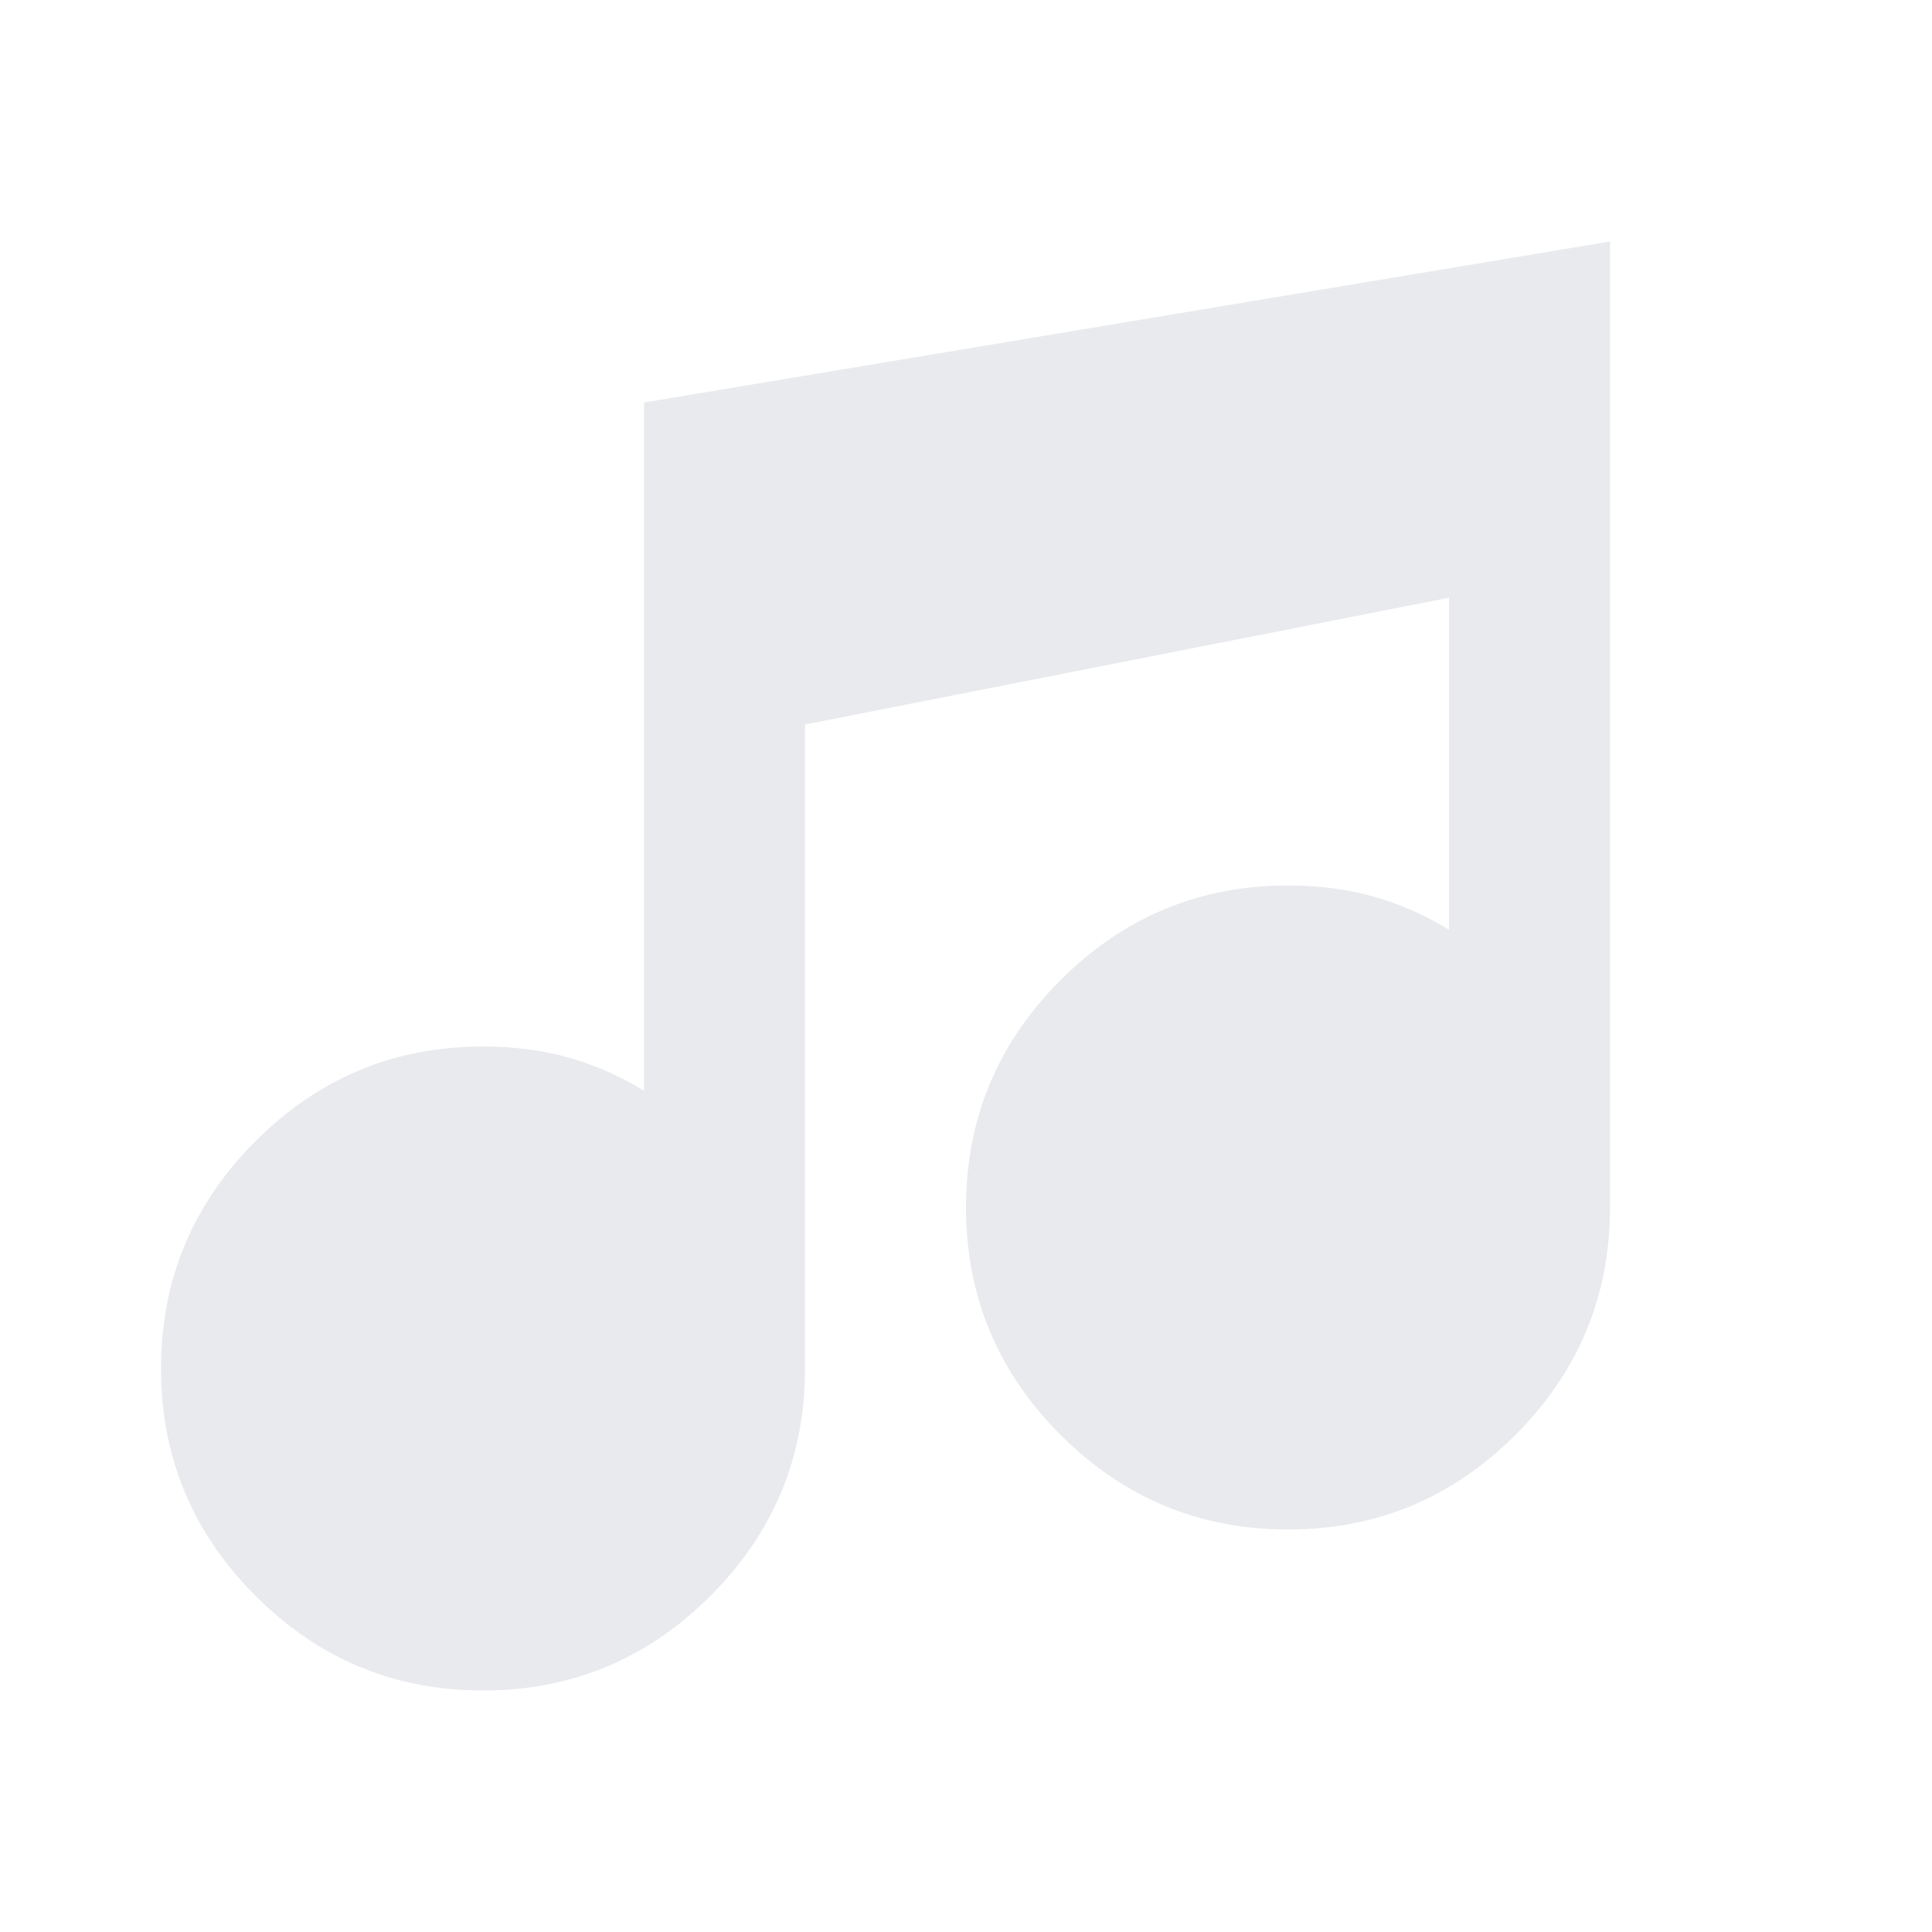
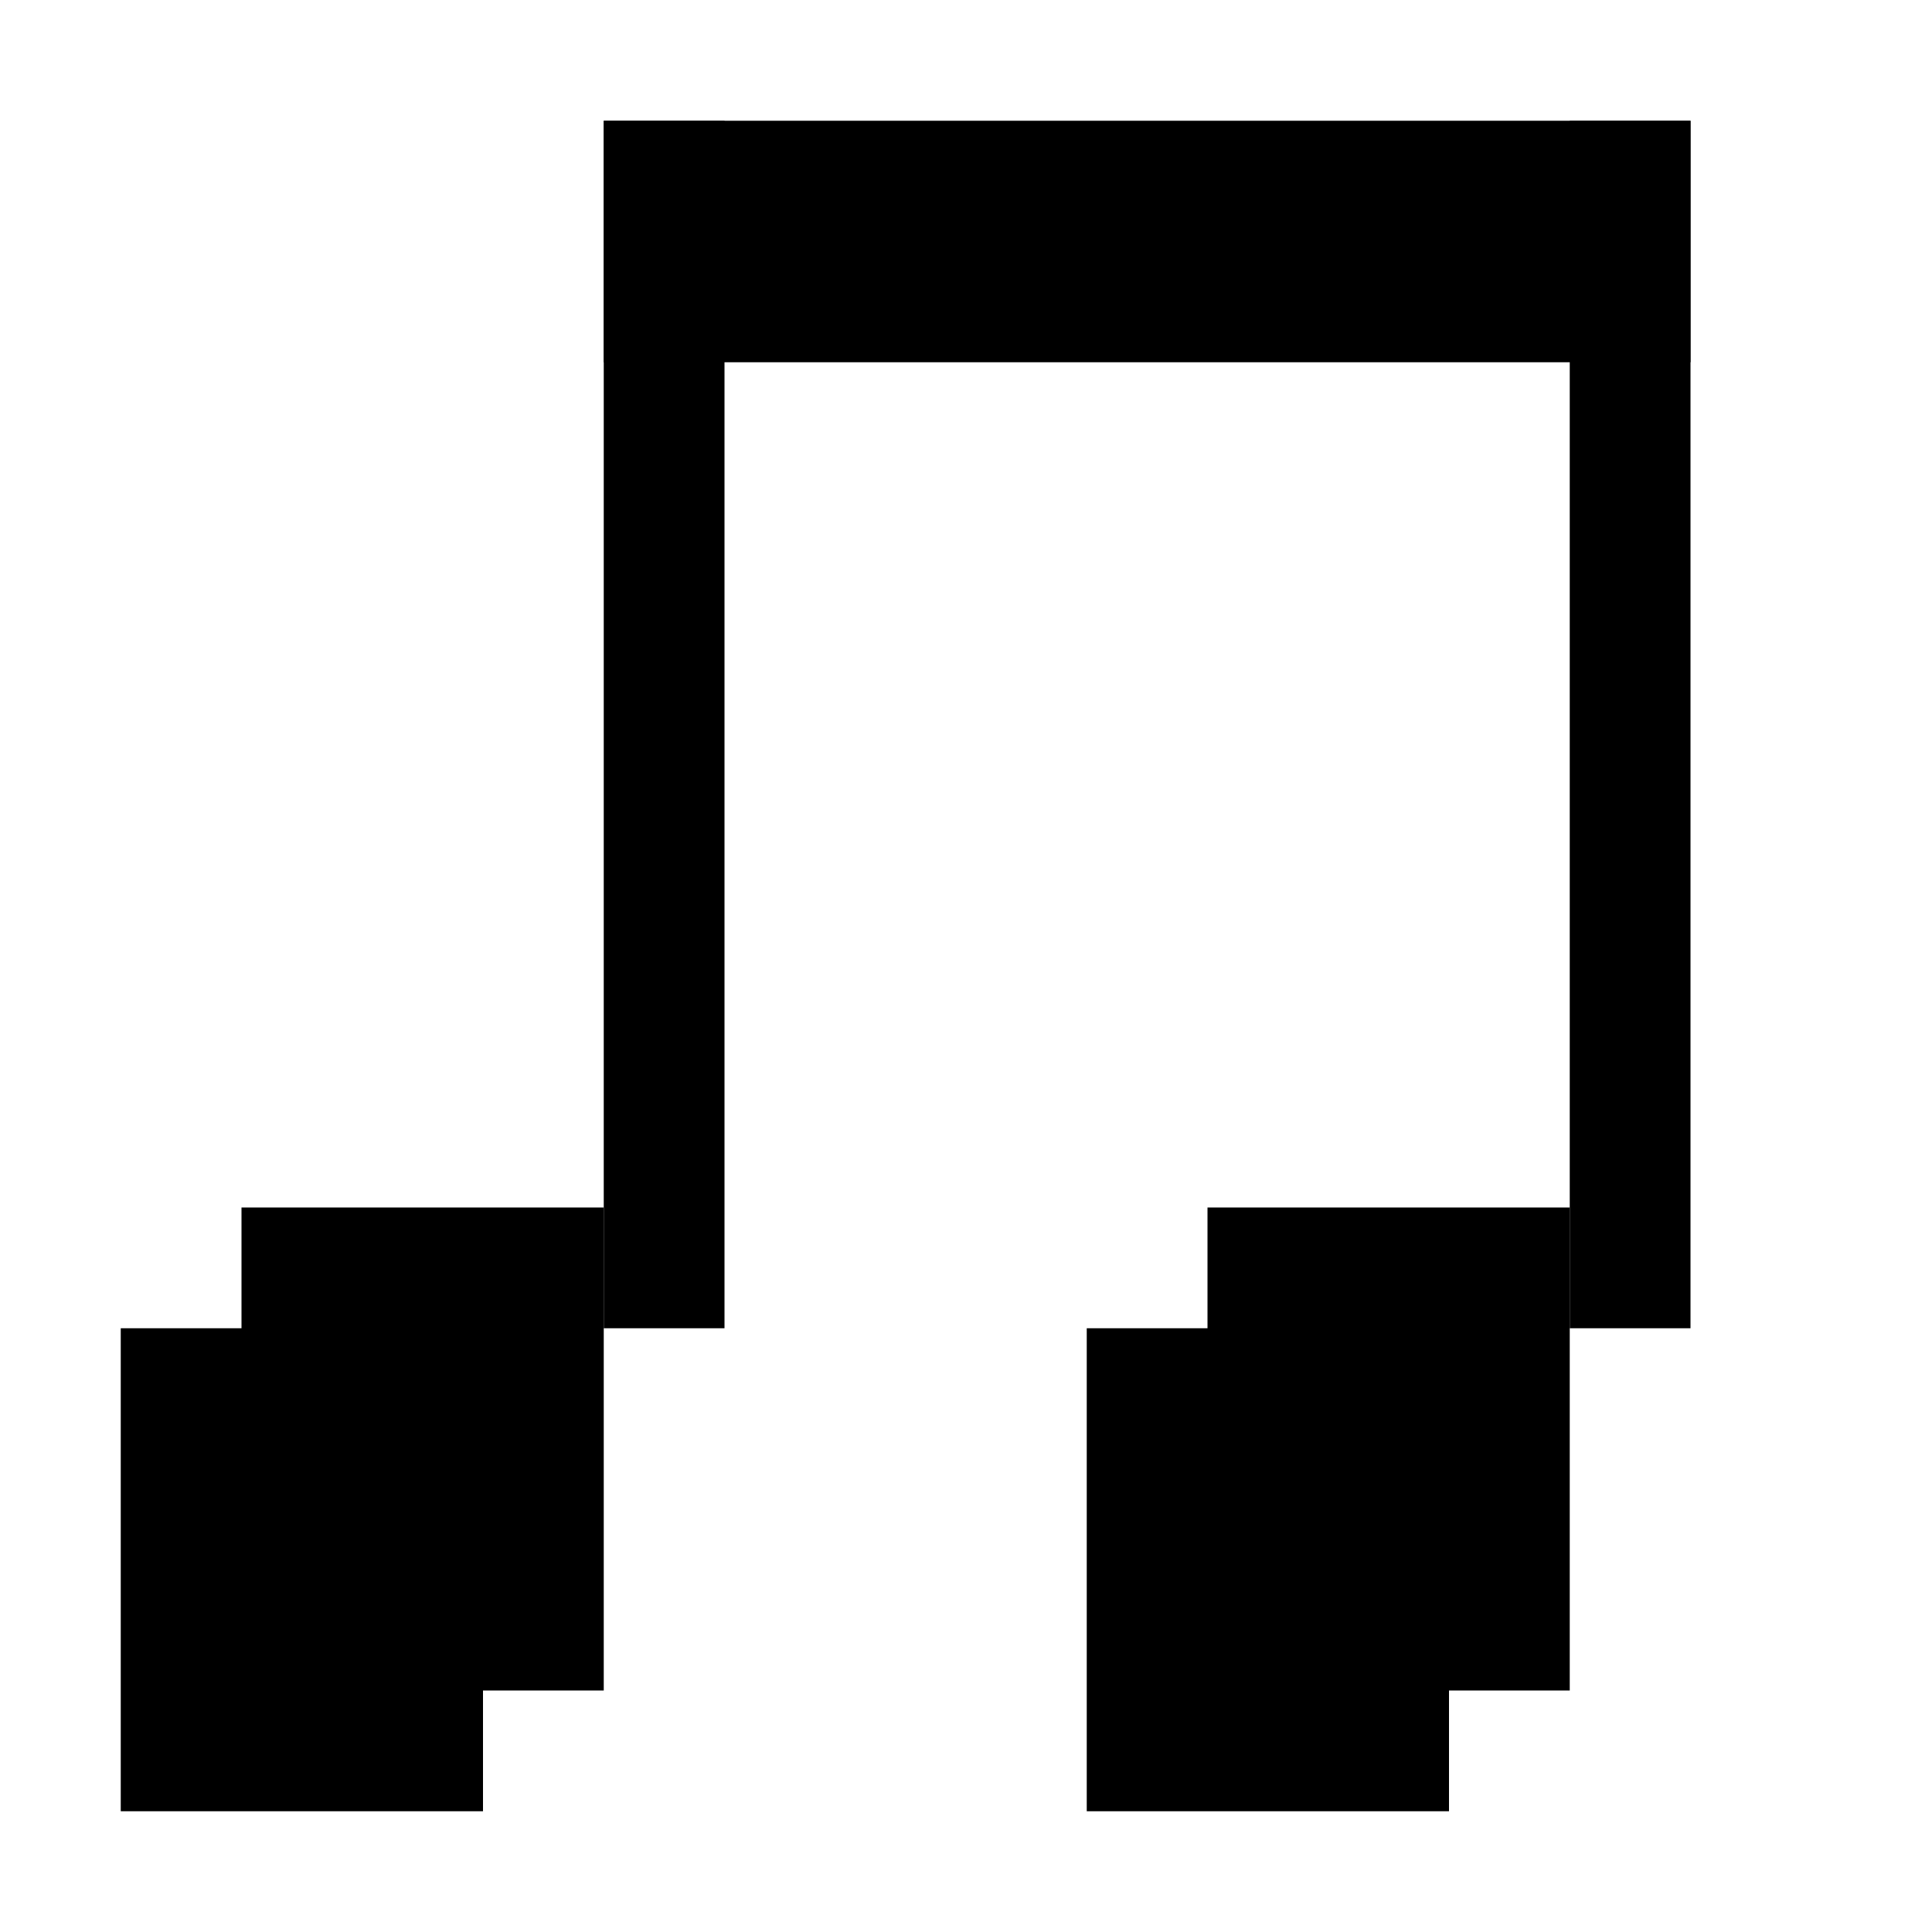
- <svg xmlns="http://www.w3.org/2000/svg" height="24px" viewBox="0 -960 960 960" width="24px" fill="#e8eaed">
-   <path d="M127-167q-47-47-47-113t47-113q47-47 113-47 23 0 42.5 5.5T320-418v-342l480-80v480q0 66-47 113t-113 47q-66 0-113-47t-47-113q0-66 47-113t113-47q23 0 42.5 5.5T720-498v-165l-320 63v320q0 66-47 113t-113 47q-66 0-113-47Z" />
+ <svg xmlns="http://www.w3.org/2000/svg" viewBox="0 0 16 16" fill="currentColor">
+   <rect x="1" y="11" width="3" height="4" />
+   <rect x="2" y="10" width="3" height="4" />
+   <rect x="9" y="11" width="3" height="4" />
+   <rect x="10" y="10" width="3" height="4" />
+   <rect x="5" y="1" width="1" height="10" />
+   <rect x="13" y="1" width="1" height="10" />
+   <rect x="5" y="1" width="9" height="2" />
</svg>
